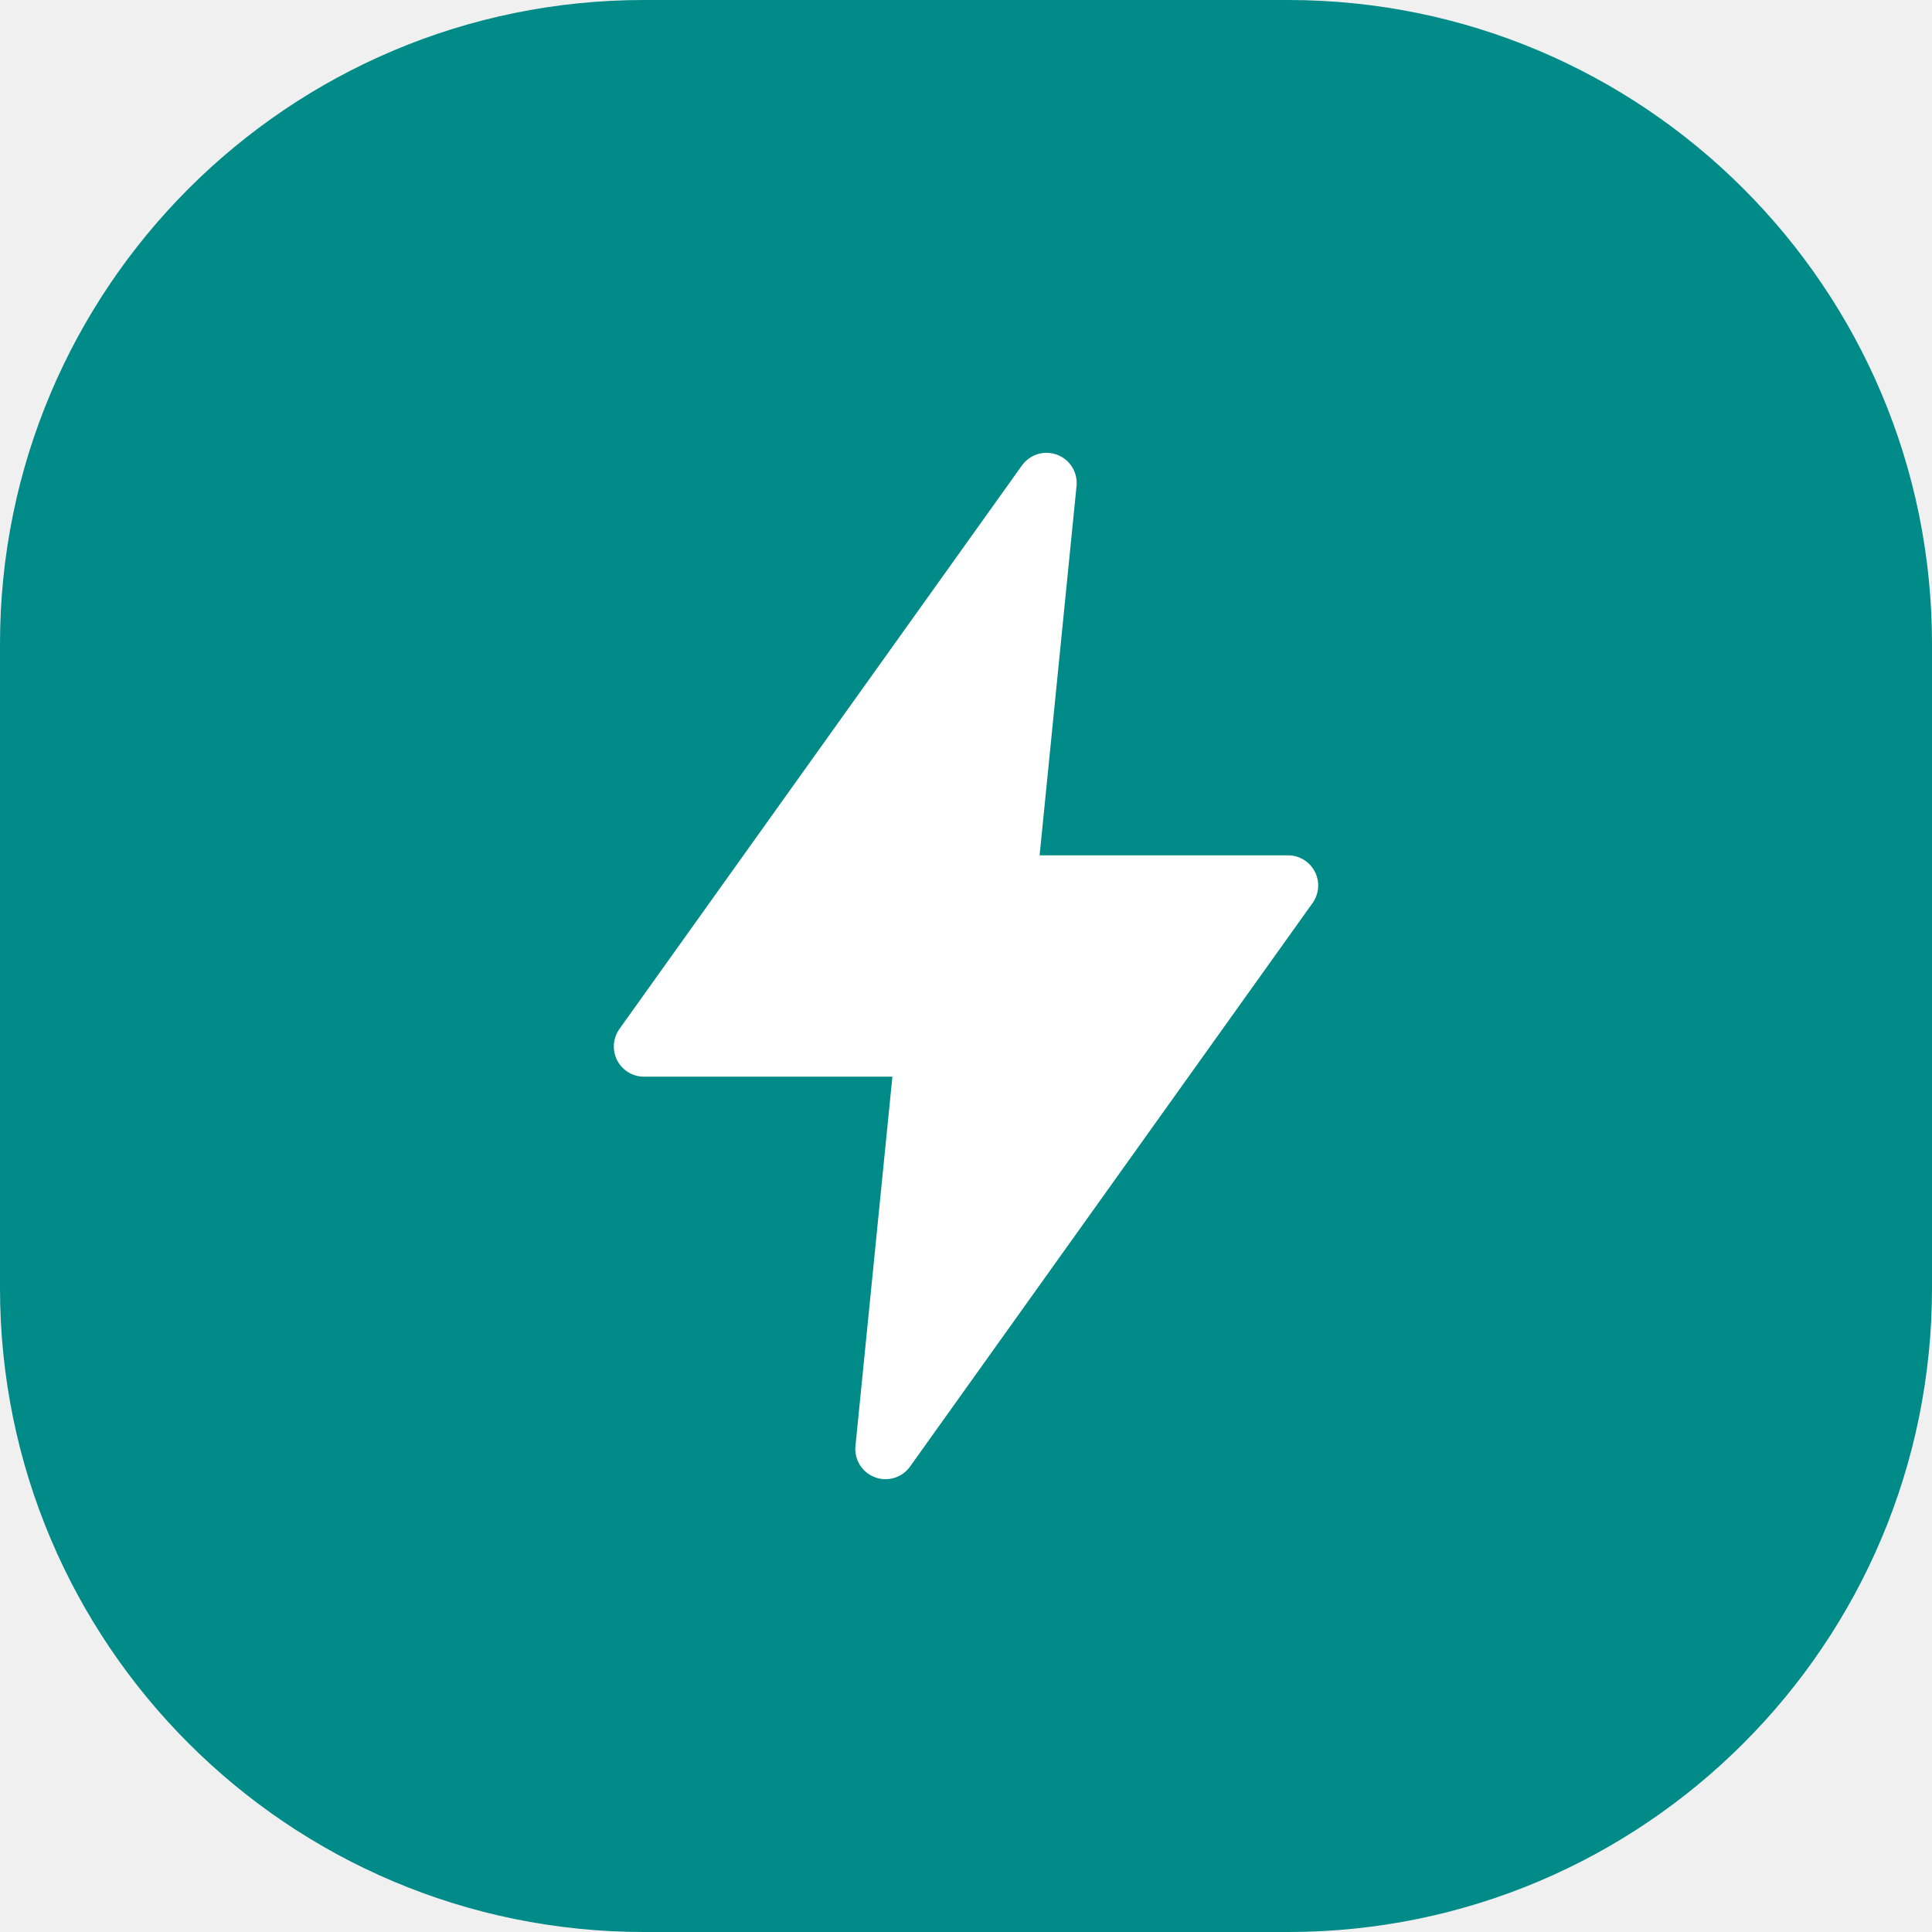
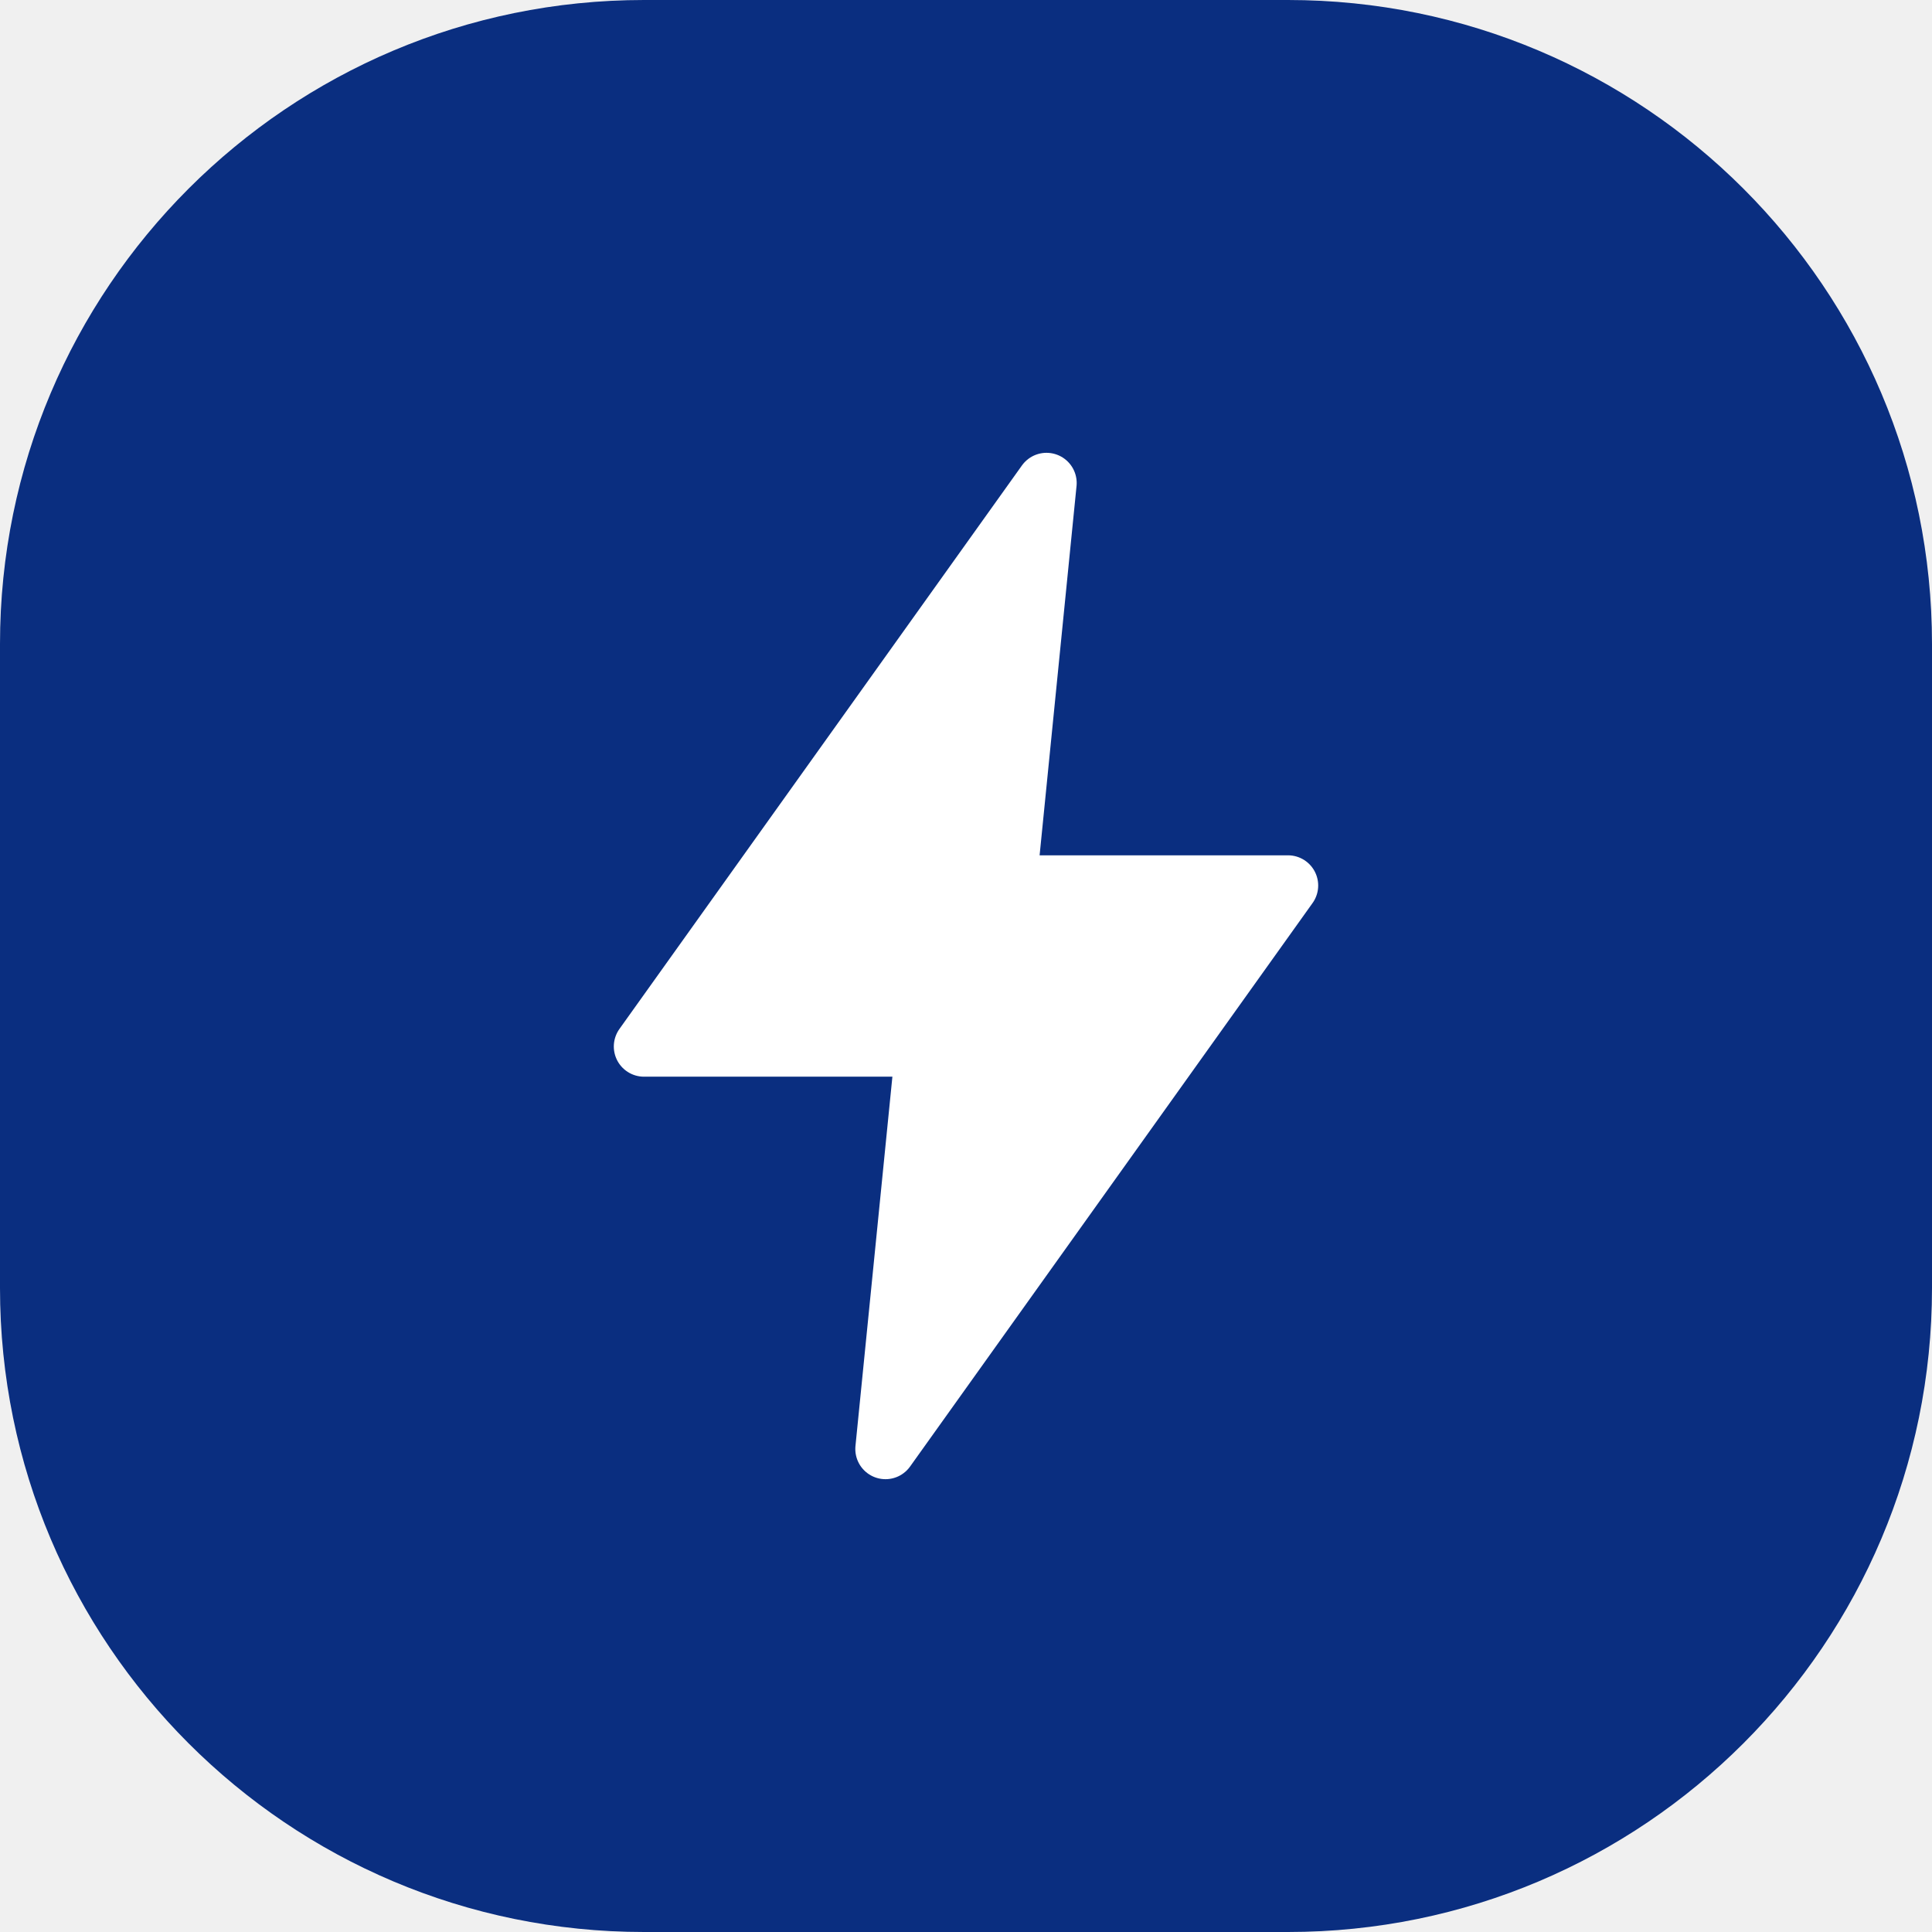
<svg xmlns="http://www.w3.org/2000/svg" width="48" height="48" viewBox="0 0 48 48" fill="none">
-   <rect width="48" height="48" rx="16" fill="#008A88" />
+   <rect width="48" height="48" rx="16" fill="#0a2e80" />
  <path d="M26 12 16 26h7l-1 10 10-14h-7l1-10Z" fill="white" stroke="white" stroke-width="1.5" stroke-linejoin="round" />
</svg>
